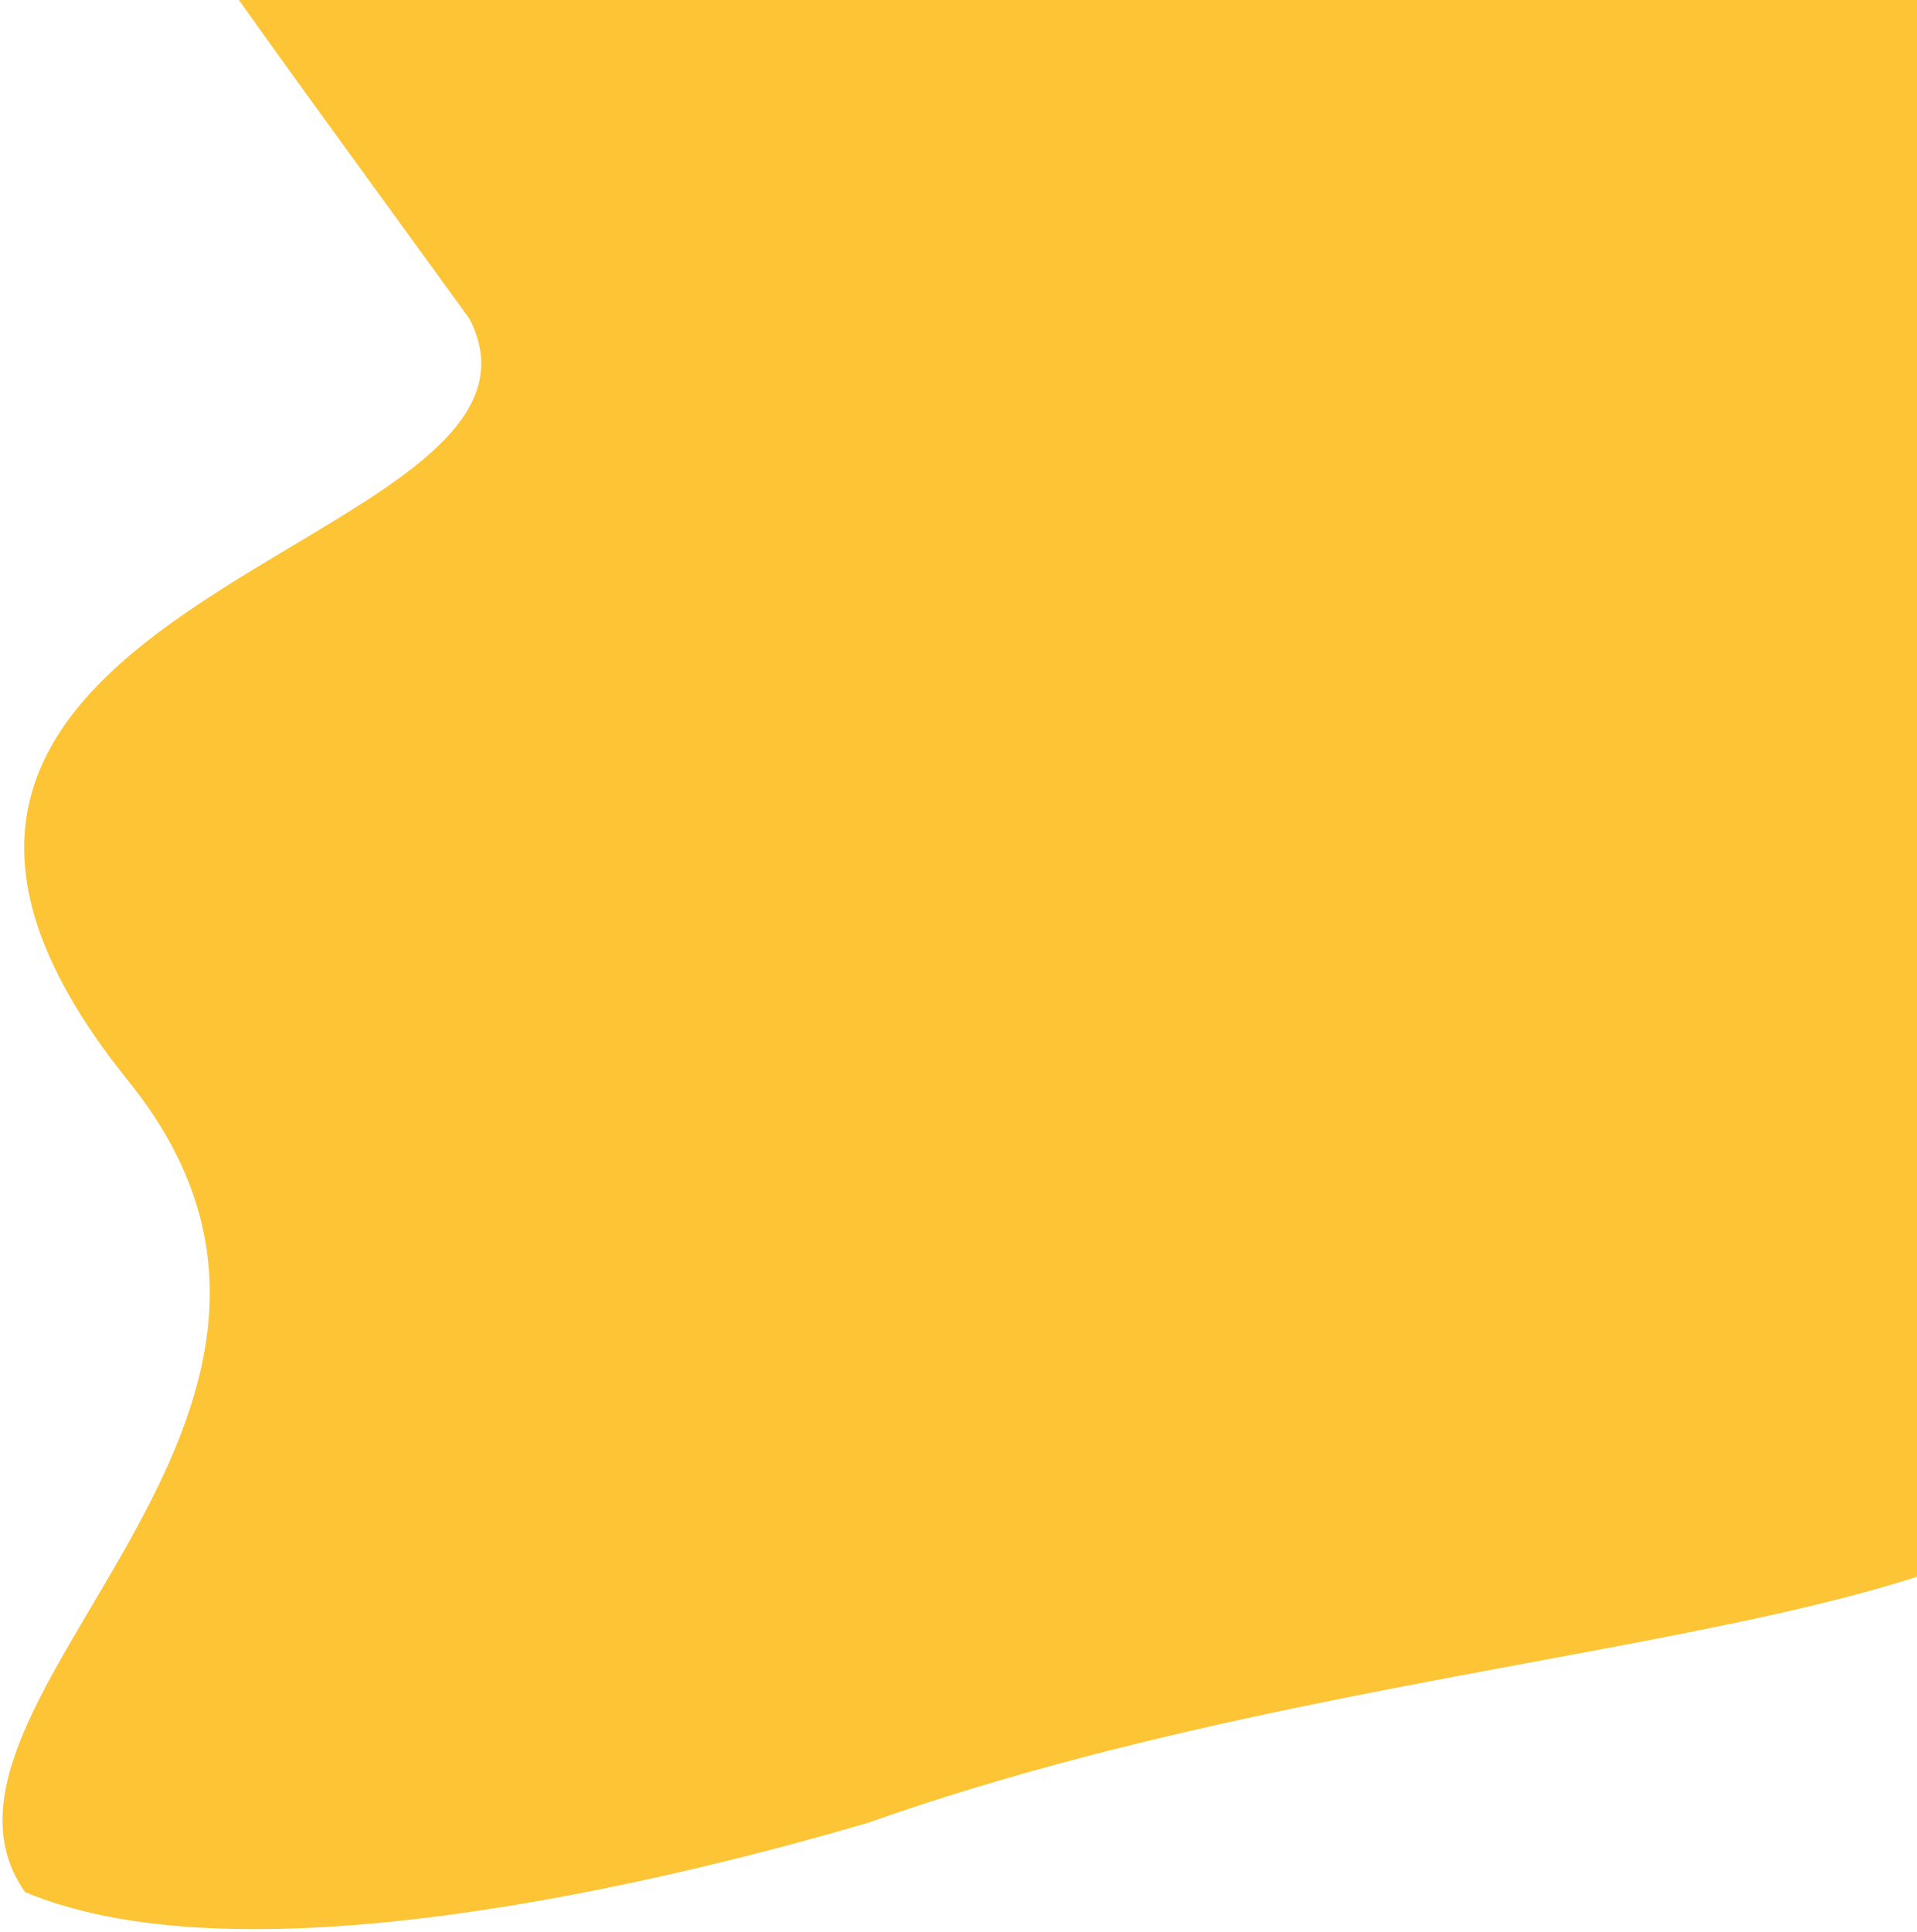
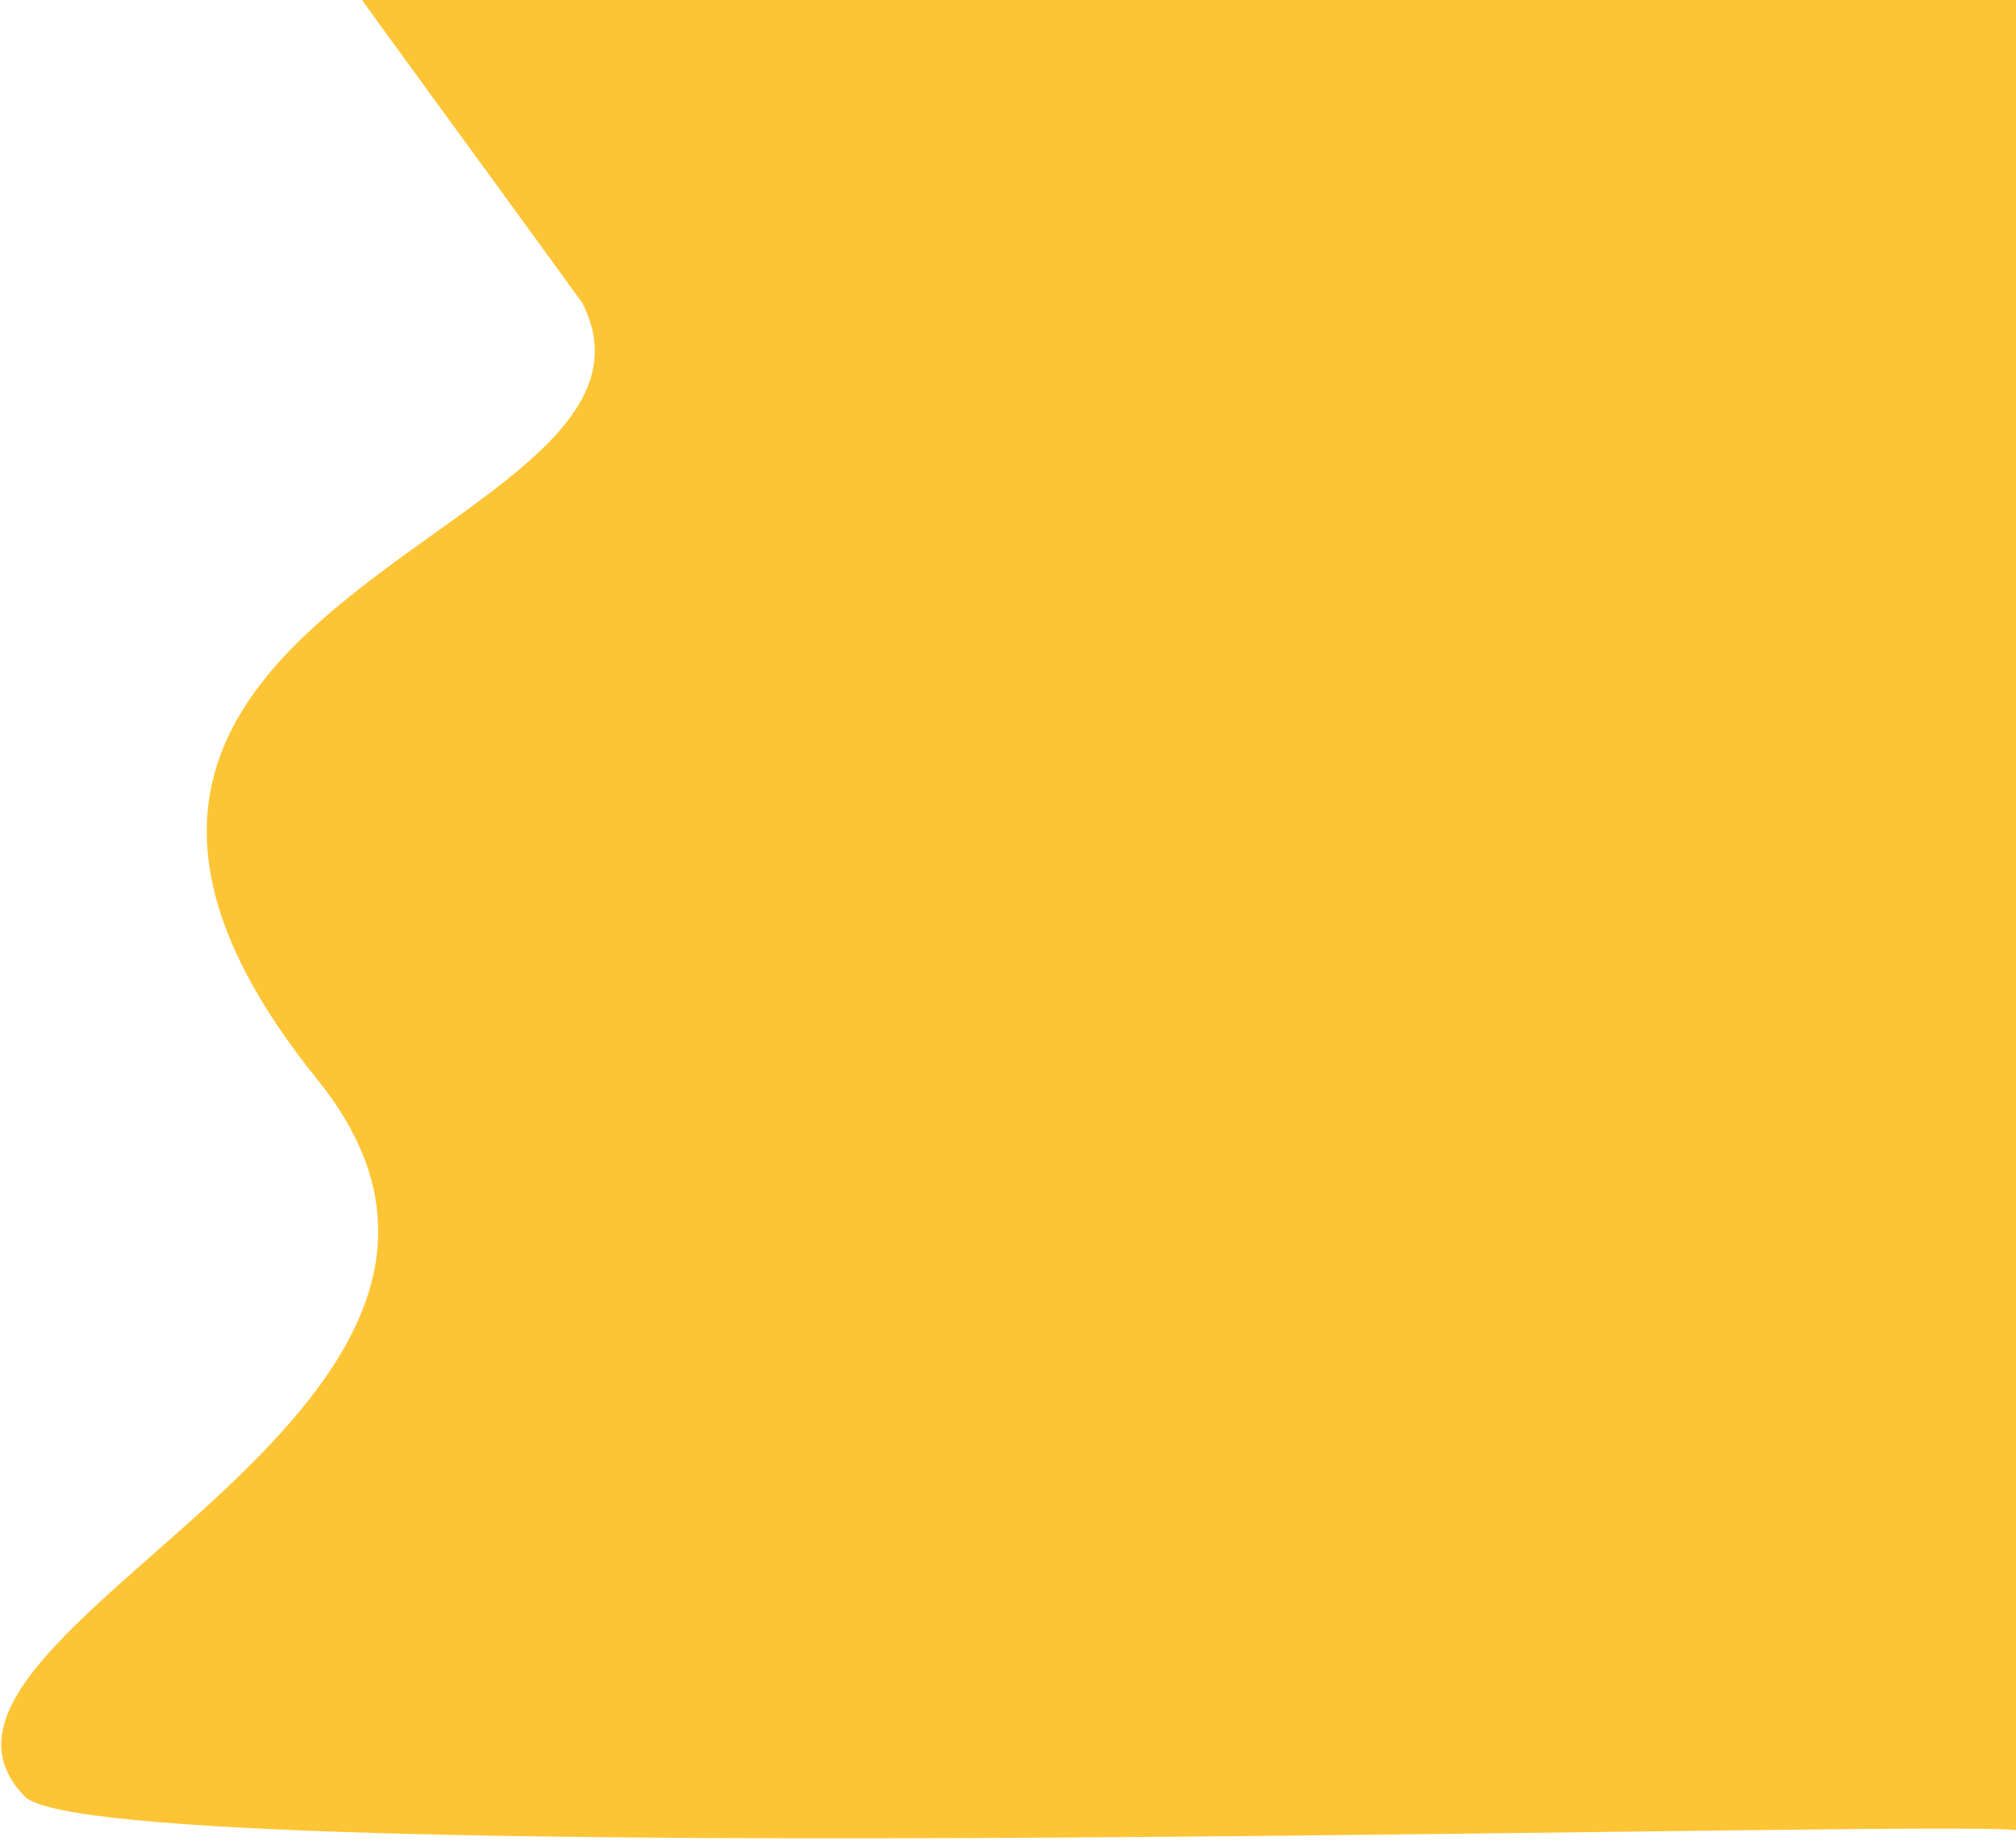
- <svg xmlns="http://www.w3.org/2000/svg" width="649" height="654" viewBox="0 0 649 654" fill="none">
-   <path fill-rule="evenodd" clip-rule="evenodd" d="M328.057 -220.357C443.663 -215.77 565.269 -179.894 635.854 -105.2C701.119 -36.137 657.267 61.928 675.909 147.739C690.897 216.728 730.192 411.707 717.5 481C703.439 557.768 483 550 294 617C227.5 636.5 83.5 672 8.5 640.5C-36.5 576.5 135.5 480 43.5 366C-89.658 201 199.558 187.631 159 108C-4 -117 57.467 -23.452 83.5 -105.2C112.338 -195.753 85.057 -148.762 159 -220.357C235.607 -294.531 209.178 -225.074 328.057 -220.357Z" fill="#FDC435" />
+ <svg xmlns="http://www.w3.org/2000/svg" width="689" height="629" viewBox="0 0 689 629" fill="none">
+   <path fill-rule="evenodd" clip-rule="evenodd" d="M368.057 -220.357C483.663 -215.77 605.269 -179.894 675.854 -105.2C741.119 -36.137 697.267 61.928 715.909 147.739C730.897 216.728 799.008 577.176 740.5 614C670.591 658 879 559 690 626C707.5 620.324 35 641 8.5 614C-46.463 558 200.5 483 108.5 369C-24.658 204 239.558 183.131 199 103.5C36 -121.5 97.467 -23.452 123.5 -105.2C152.338 -195.753 125.057 -148.763 199 -220.357C275.607 -294.531 249.178 -225.074 368.057 -220.357Z" fill="#FDC435" />
</svg>
